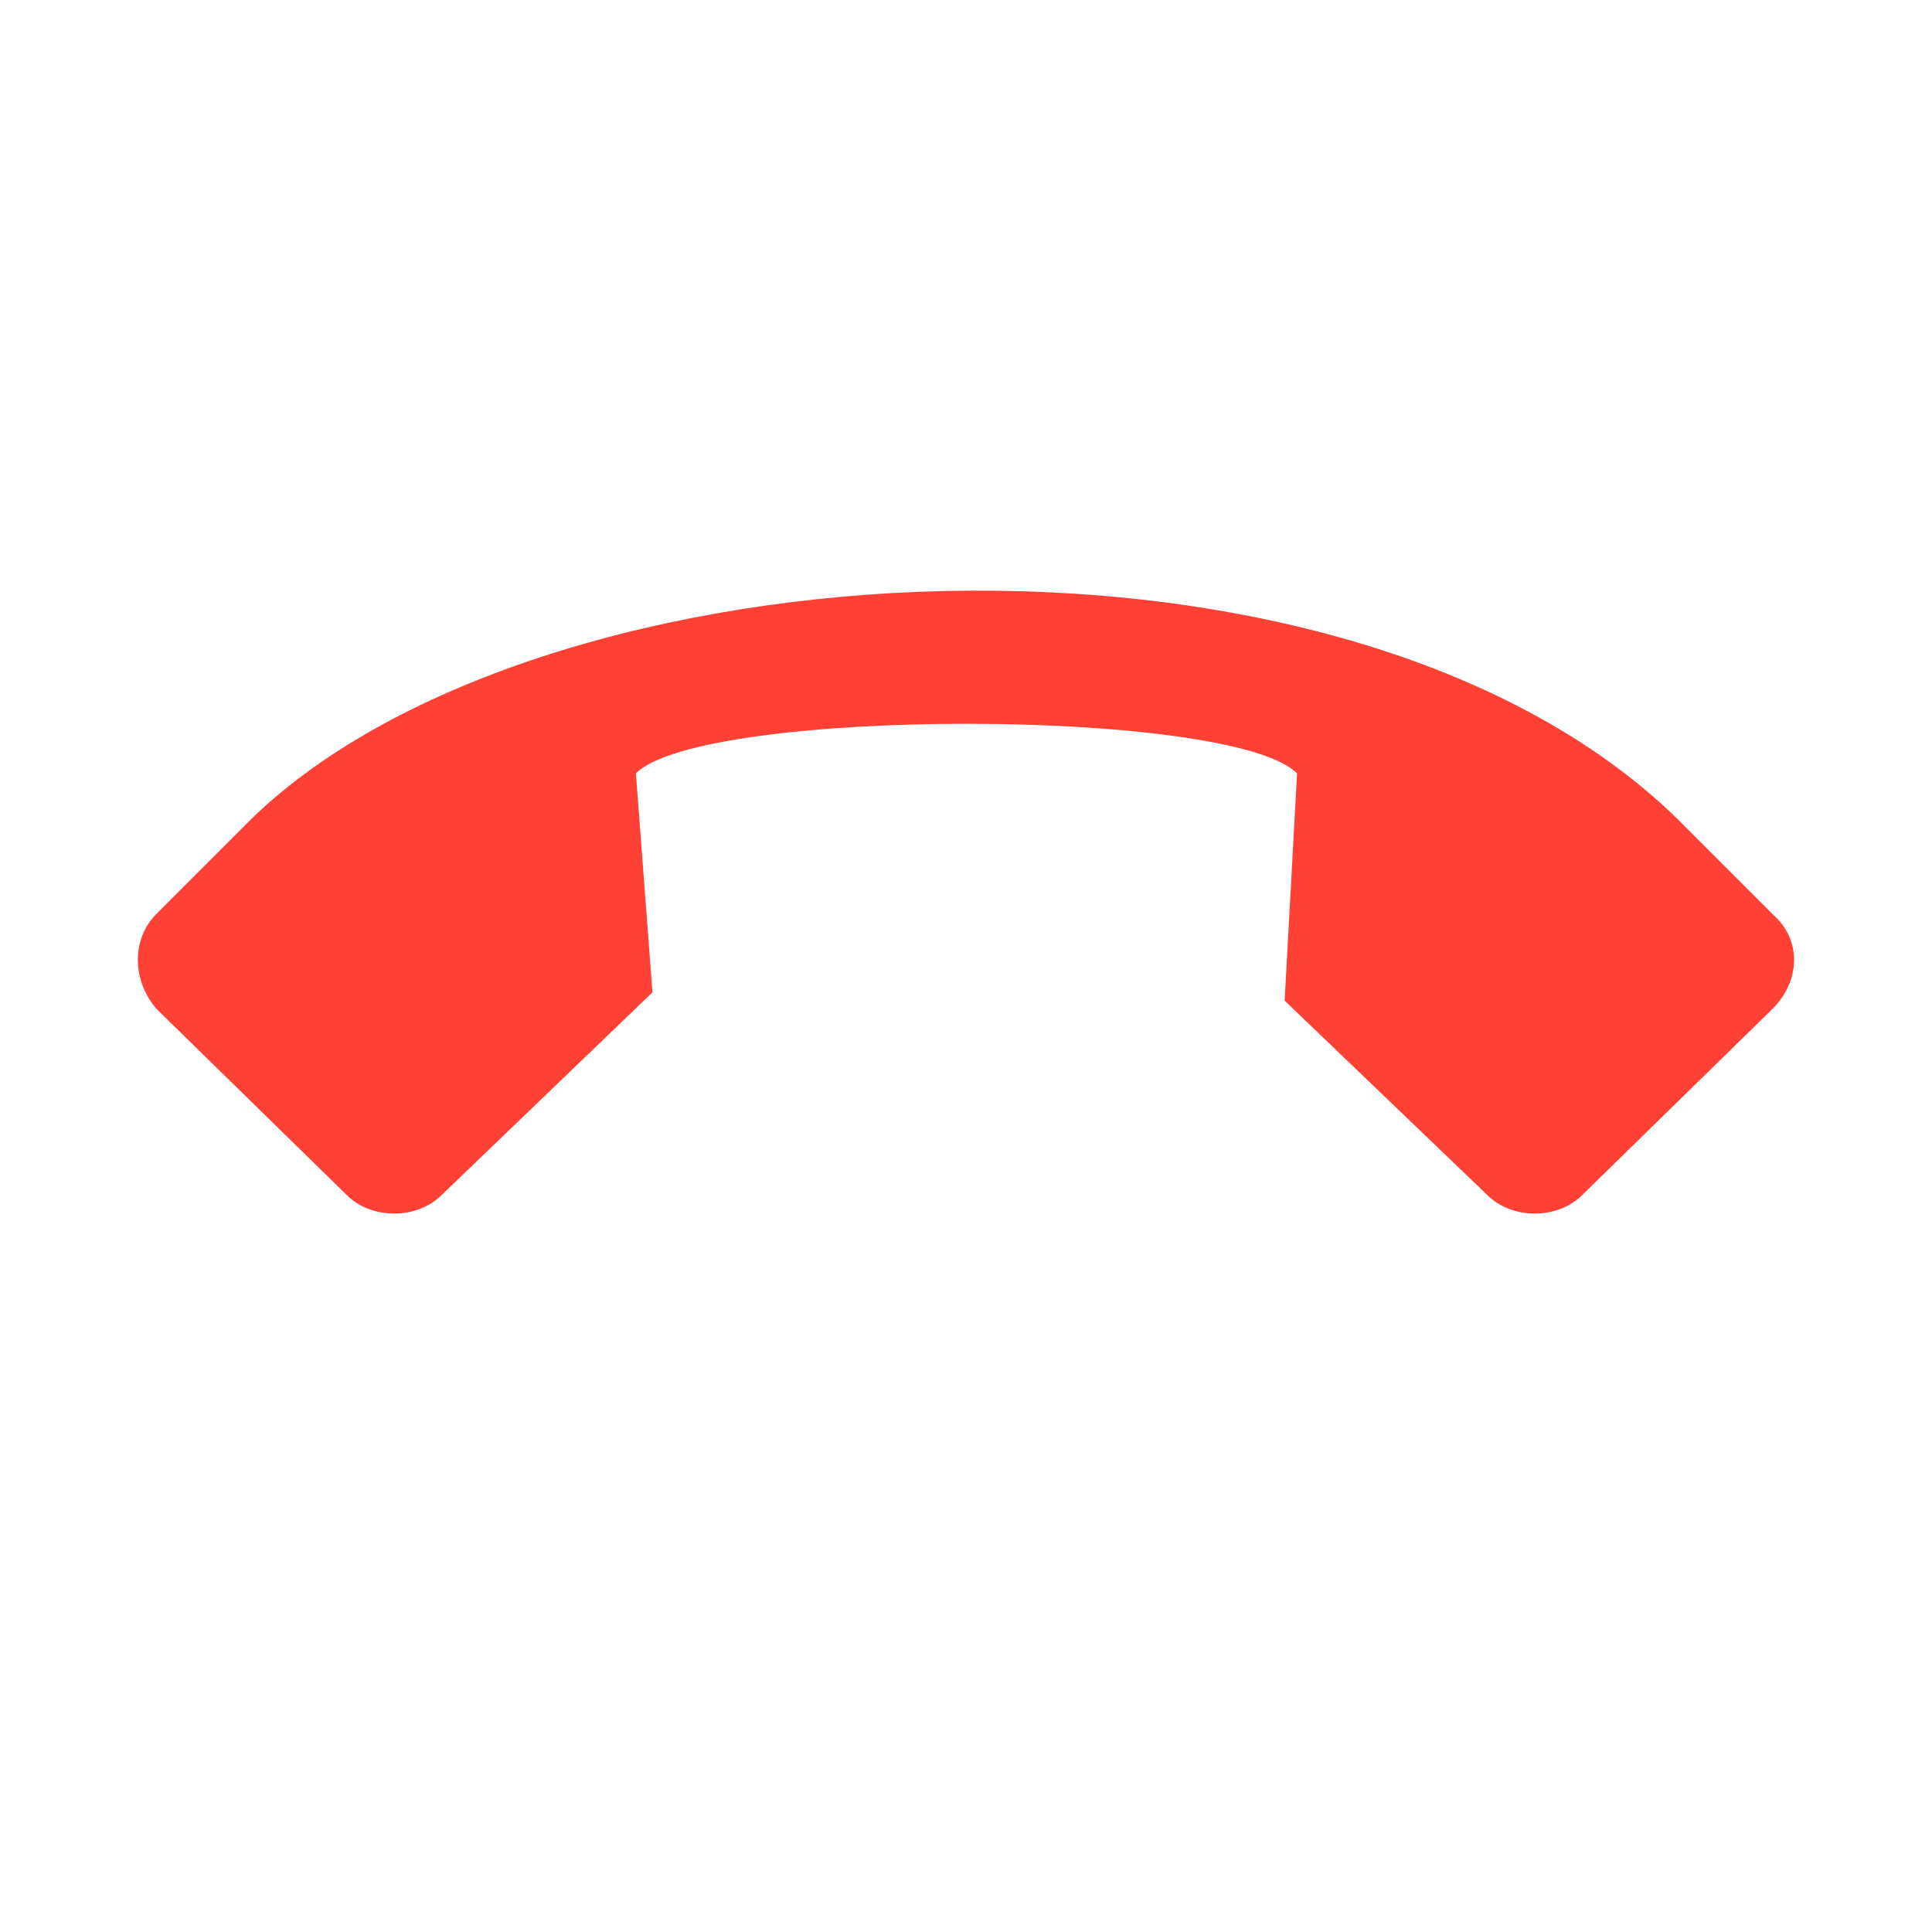
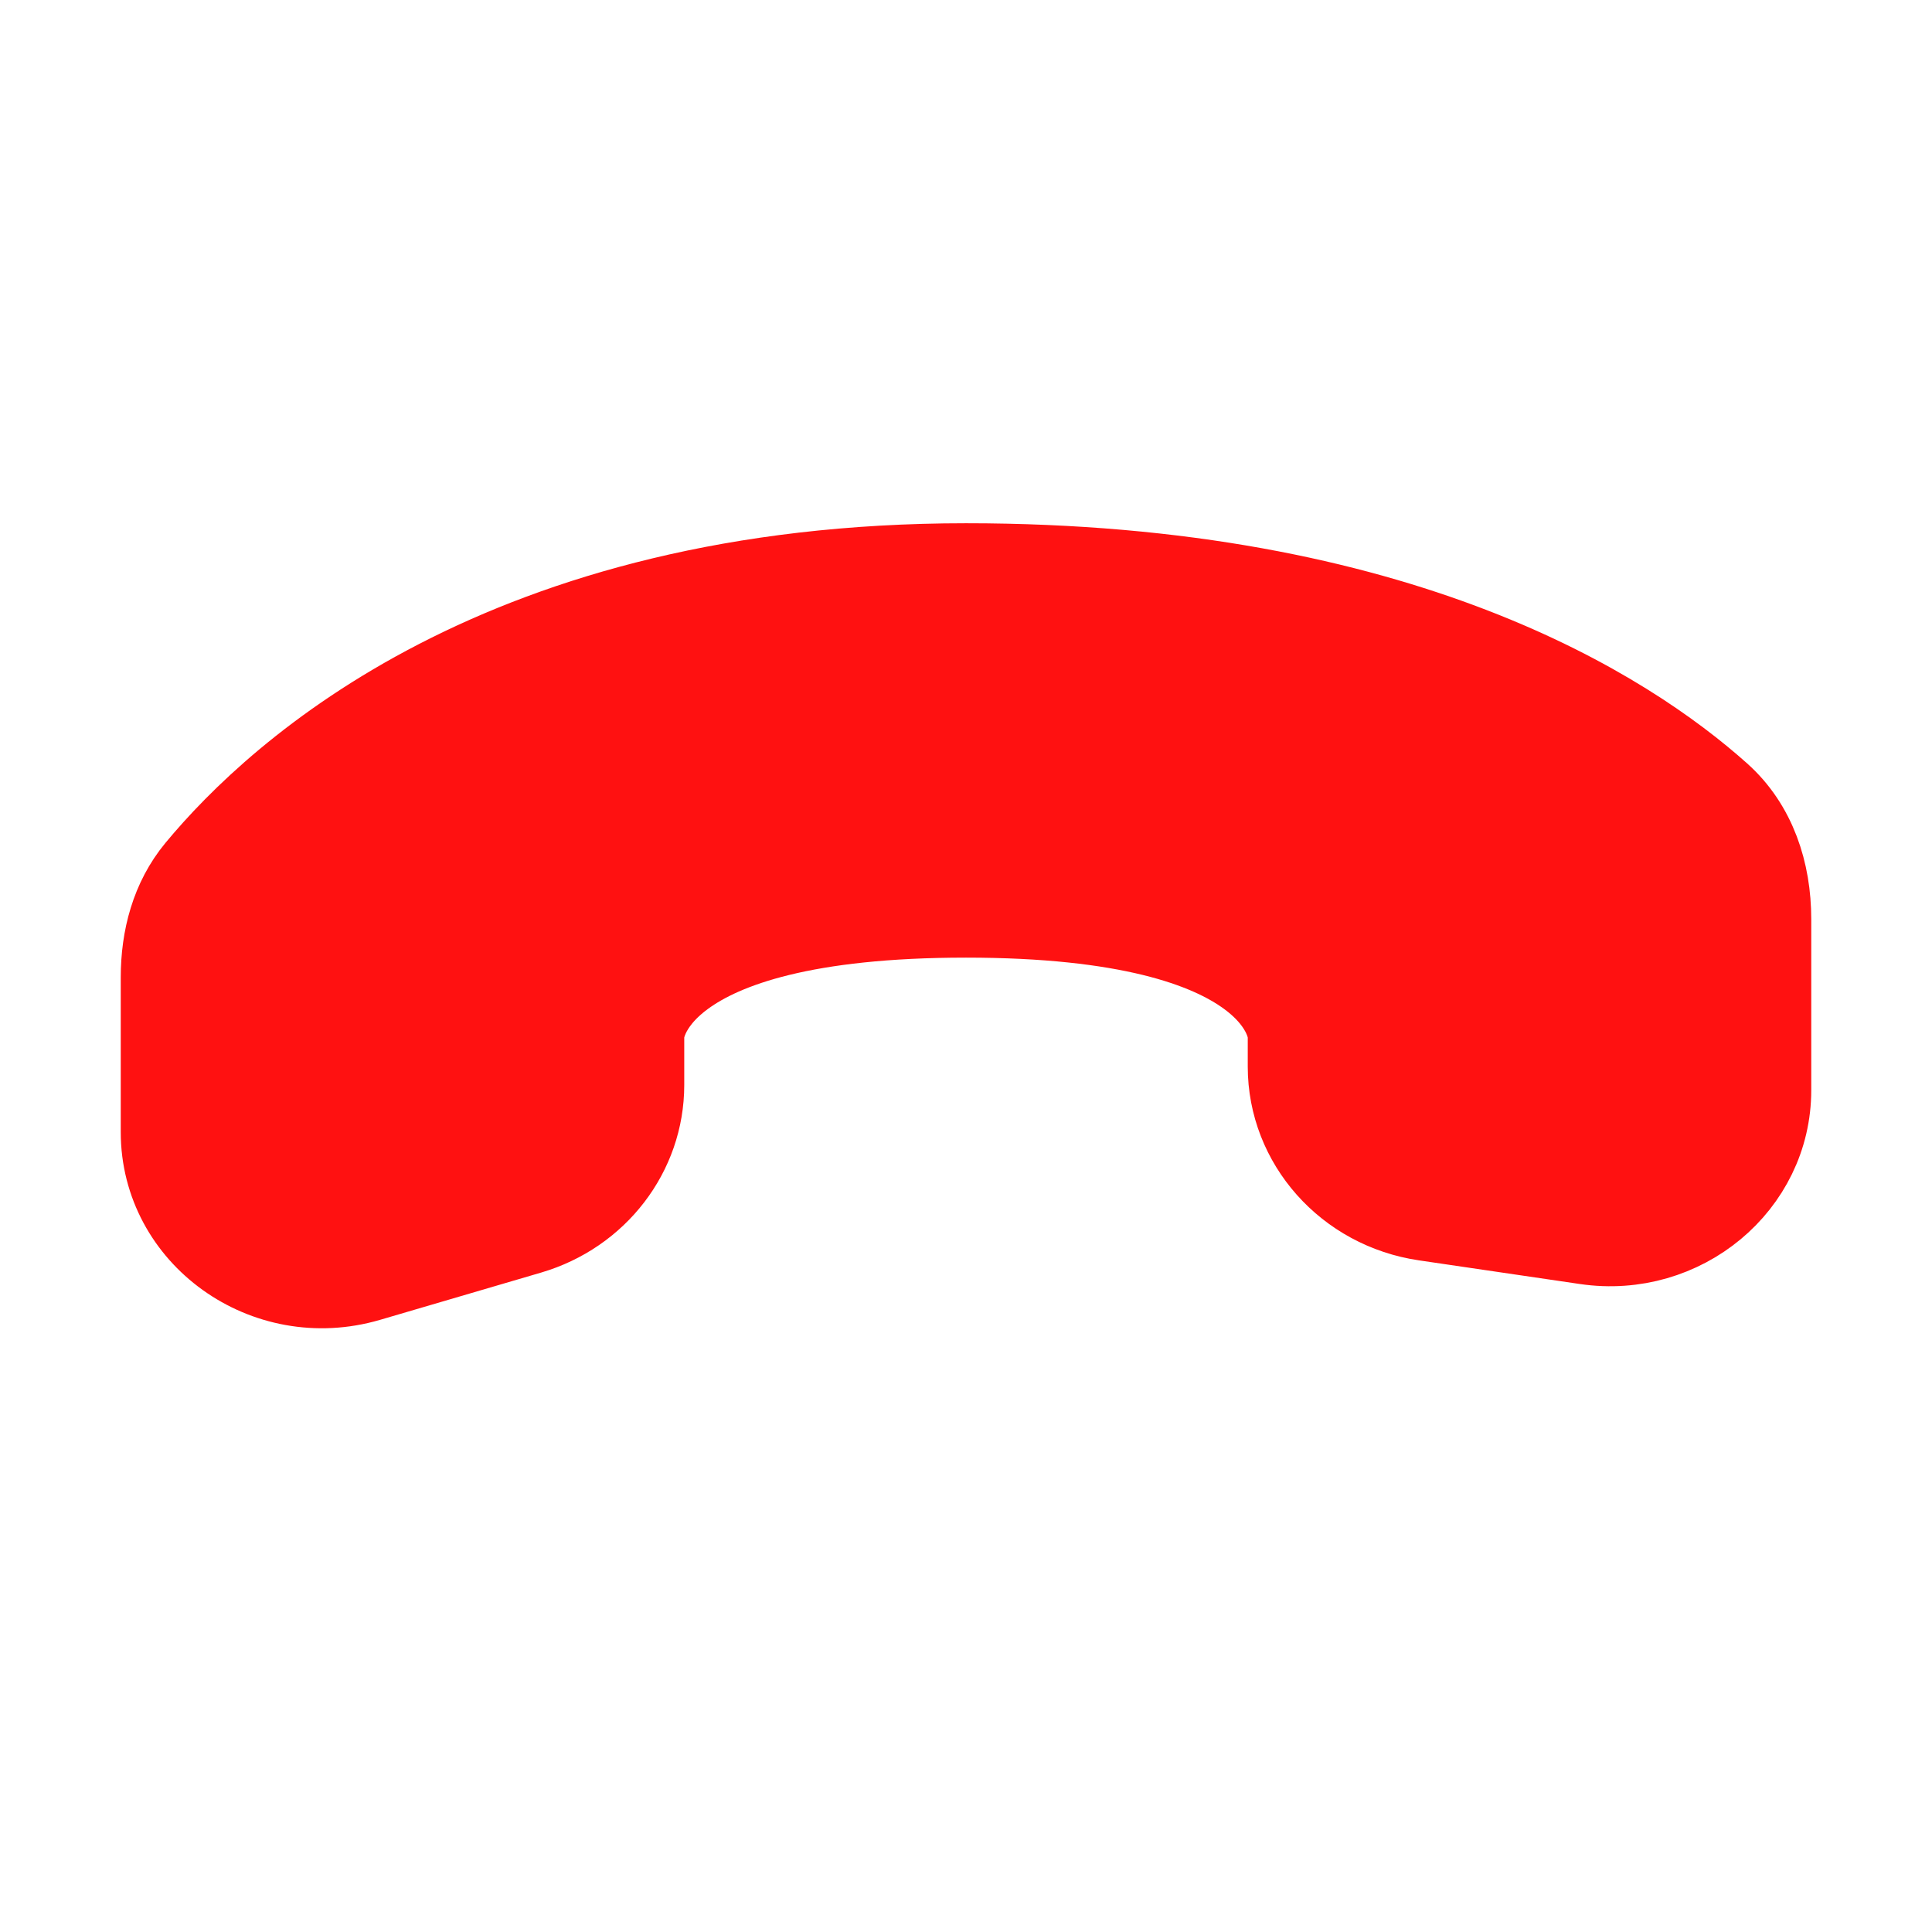
- <svg xmlns="http://www.w3.org/2000/svg" width="800px" height="800px" viewBox="0 0 14 10" role="img" focusable="false" aria-hidden="true">
-   <path fill="#ff4035" d="M12.843 4.622l-.689-.689c-2.425-2.366-8.235-2.036-10.331 0l-.689.689c-.18.18-.18.479 0 .689L2.512 6.659c.18.18.509.18.689 0L4.728 5.191l-.12-1.587c.479-.479 4.312-.479 4.791 0l-.09 1.647L10.777 6.659c.18.18.509.18.689 0l1.377-1.347c.21-.21.21-.509 0-.689z" />
+ <svg xmlns="http://www.w3.org/2000/svg" width="256px" height="256px" viewBox="0 0 24 24" fill="none" stroke="#f11">
+   <g id="SVGRepo_bgCarrier" stroke-width="0" />
+   <g id="SVGRepo_tracerCarrier" stroke-linecap="round" stroke-linejoin="round" stroke="#CCCCCC" stroke-width="0.528" />
+   <g id="SVGRepo_iconCarrier">
+     <path d="M8 13.478L8 12.862C8 12.862 8 11.396 12 11.396C16 11.396 16 12.862 16 12.862V13.25C16 14.206 16.723 15.019 17.7 15.162L19.7 15.456C20.91 15.633 22 14.727 22 13.543V11.418C22 10.831 21.816 10.254 21.37 9.856C20.23 8.837 17.421 7 12 7C6.251 7 3.44 9.583 2.441 10.789C2.125 11.17 2 11.652 2 12.141L2 14.064C2 15.362 3.296 16.292 4.58 15.916L6.58 15.329C7.423 15.082 8 14.331 8 13.478Z" fill="#f11" />
+   </g>
</svg>
